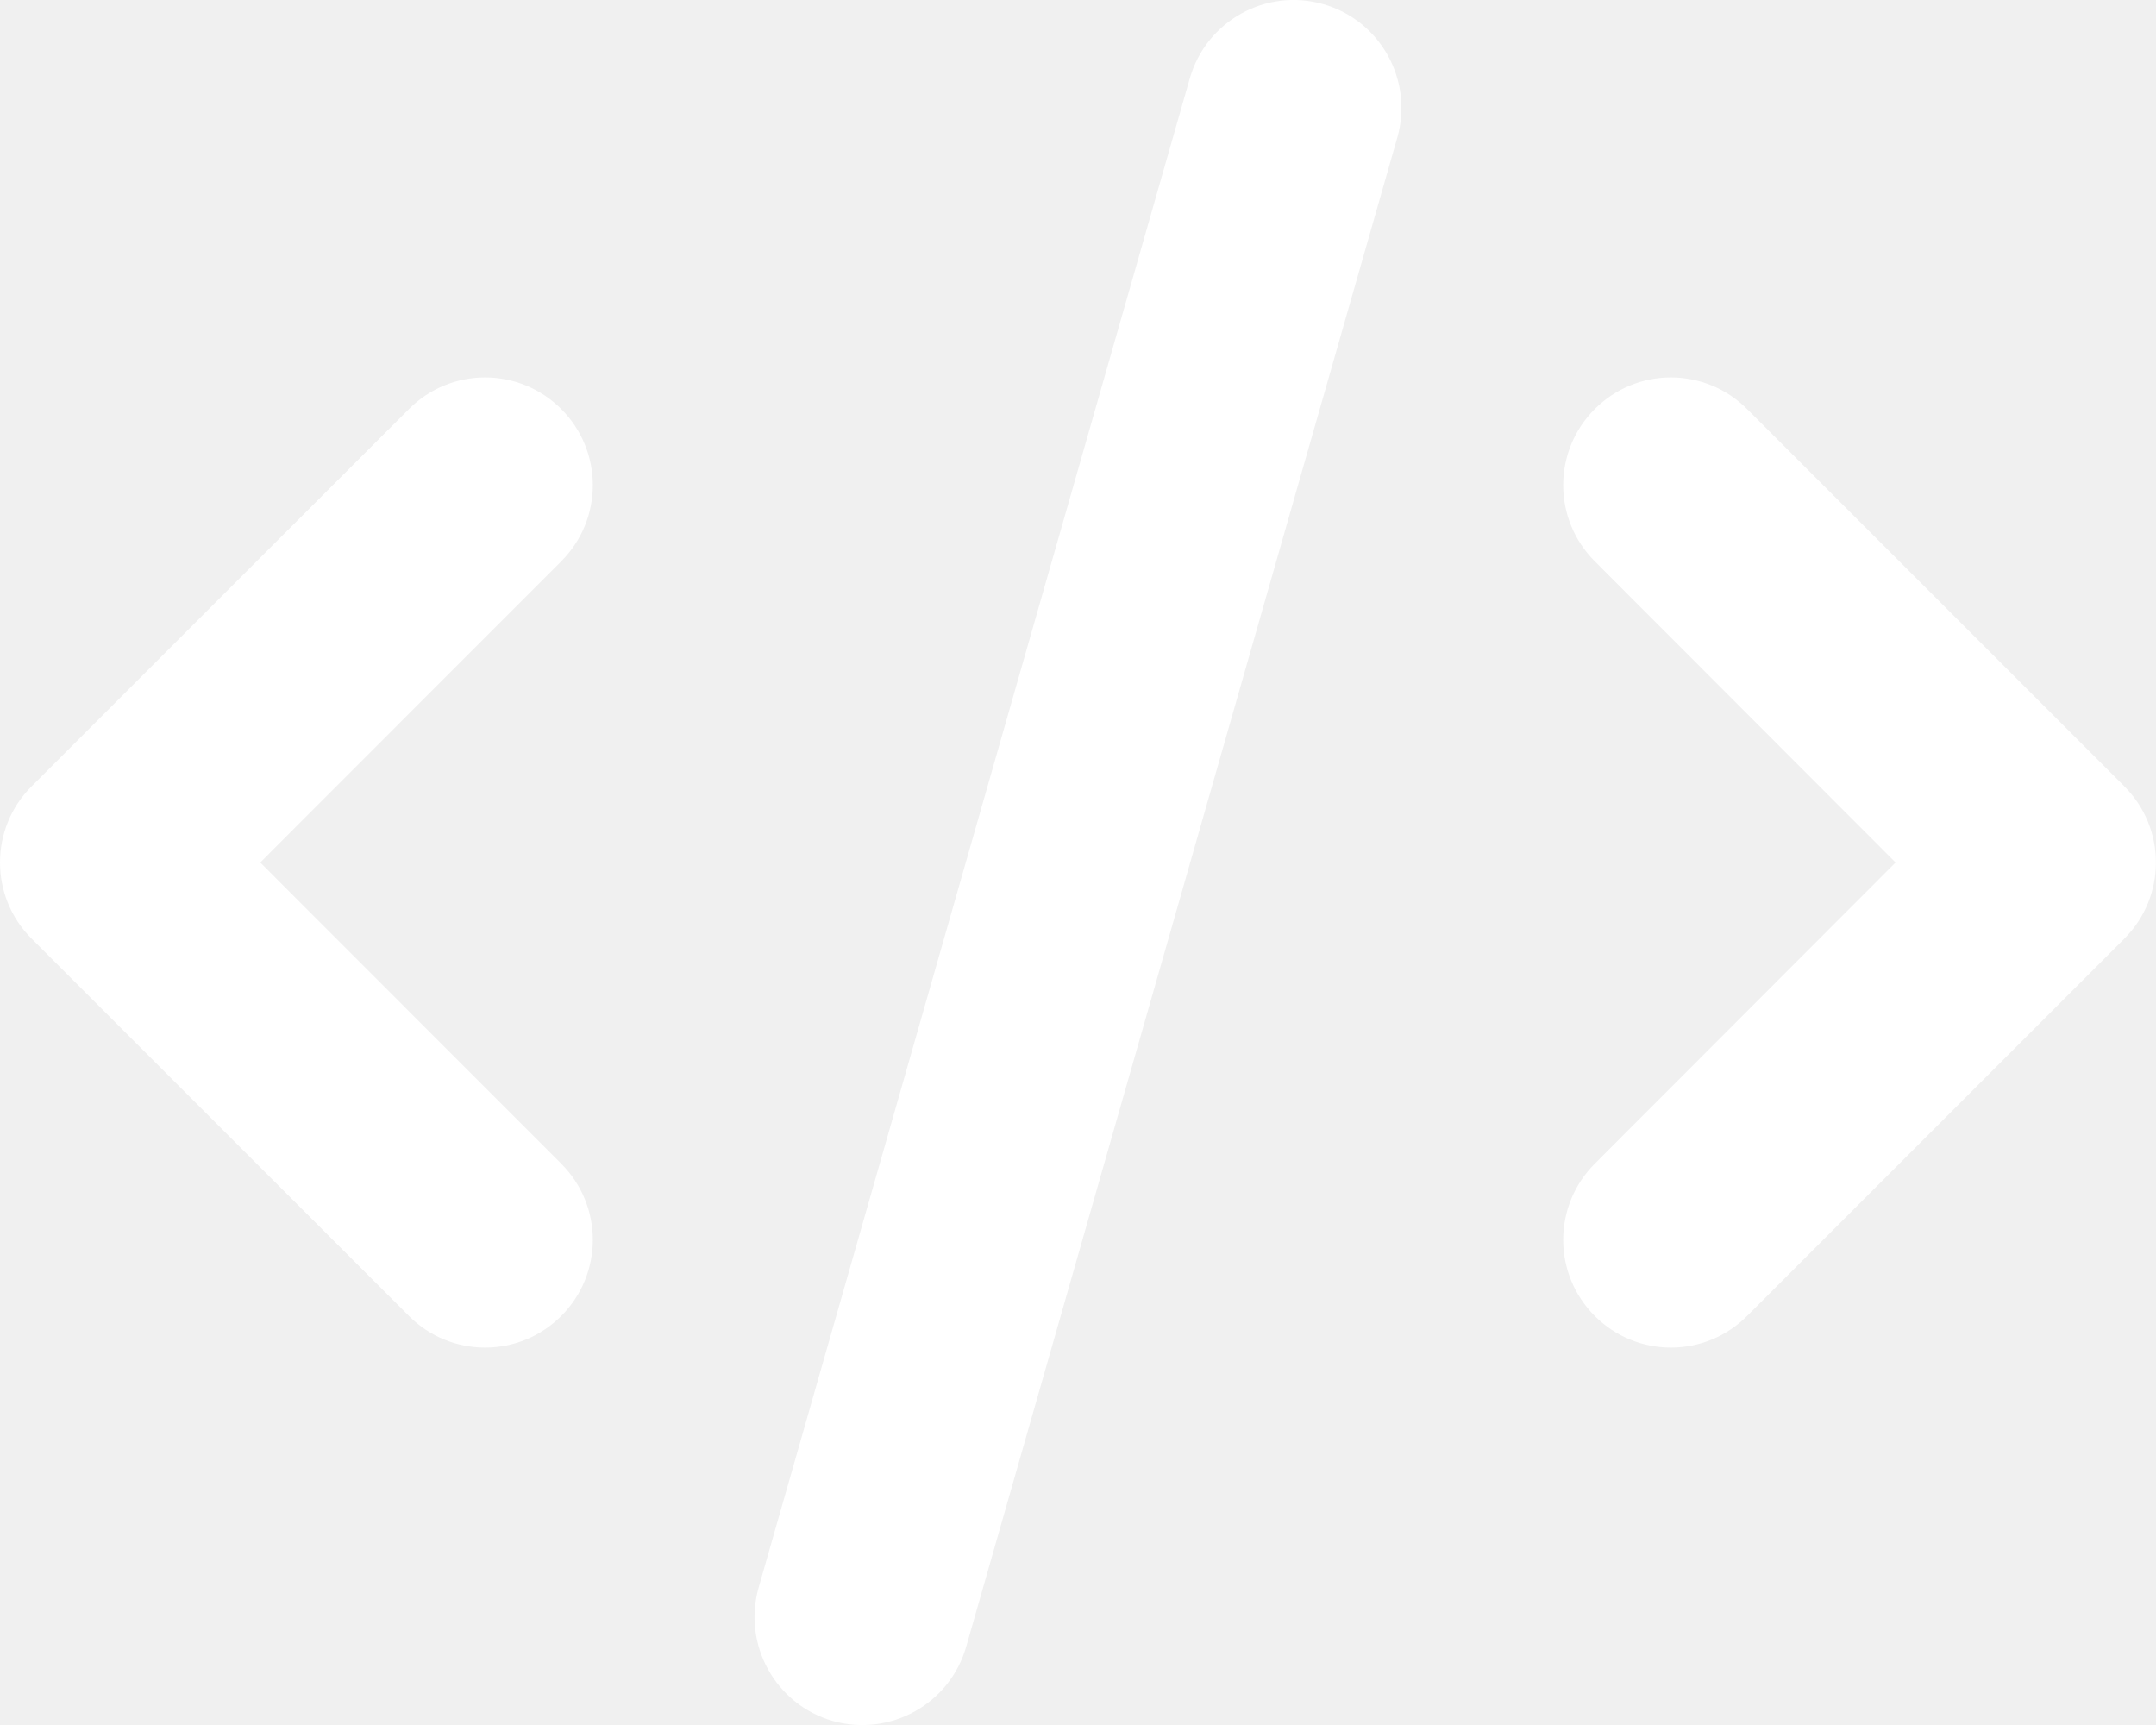
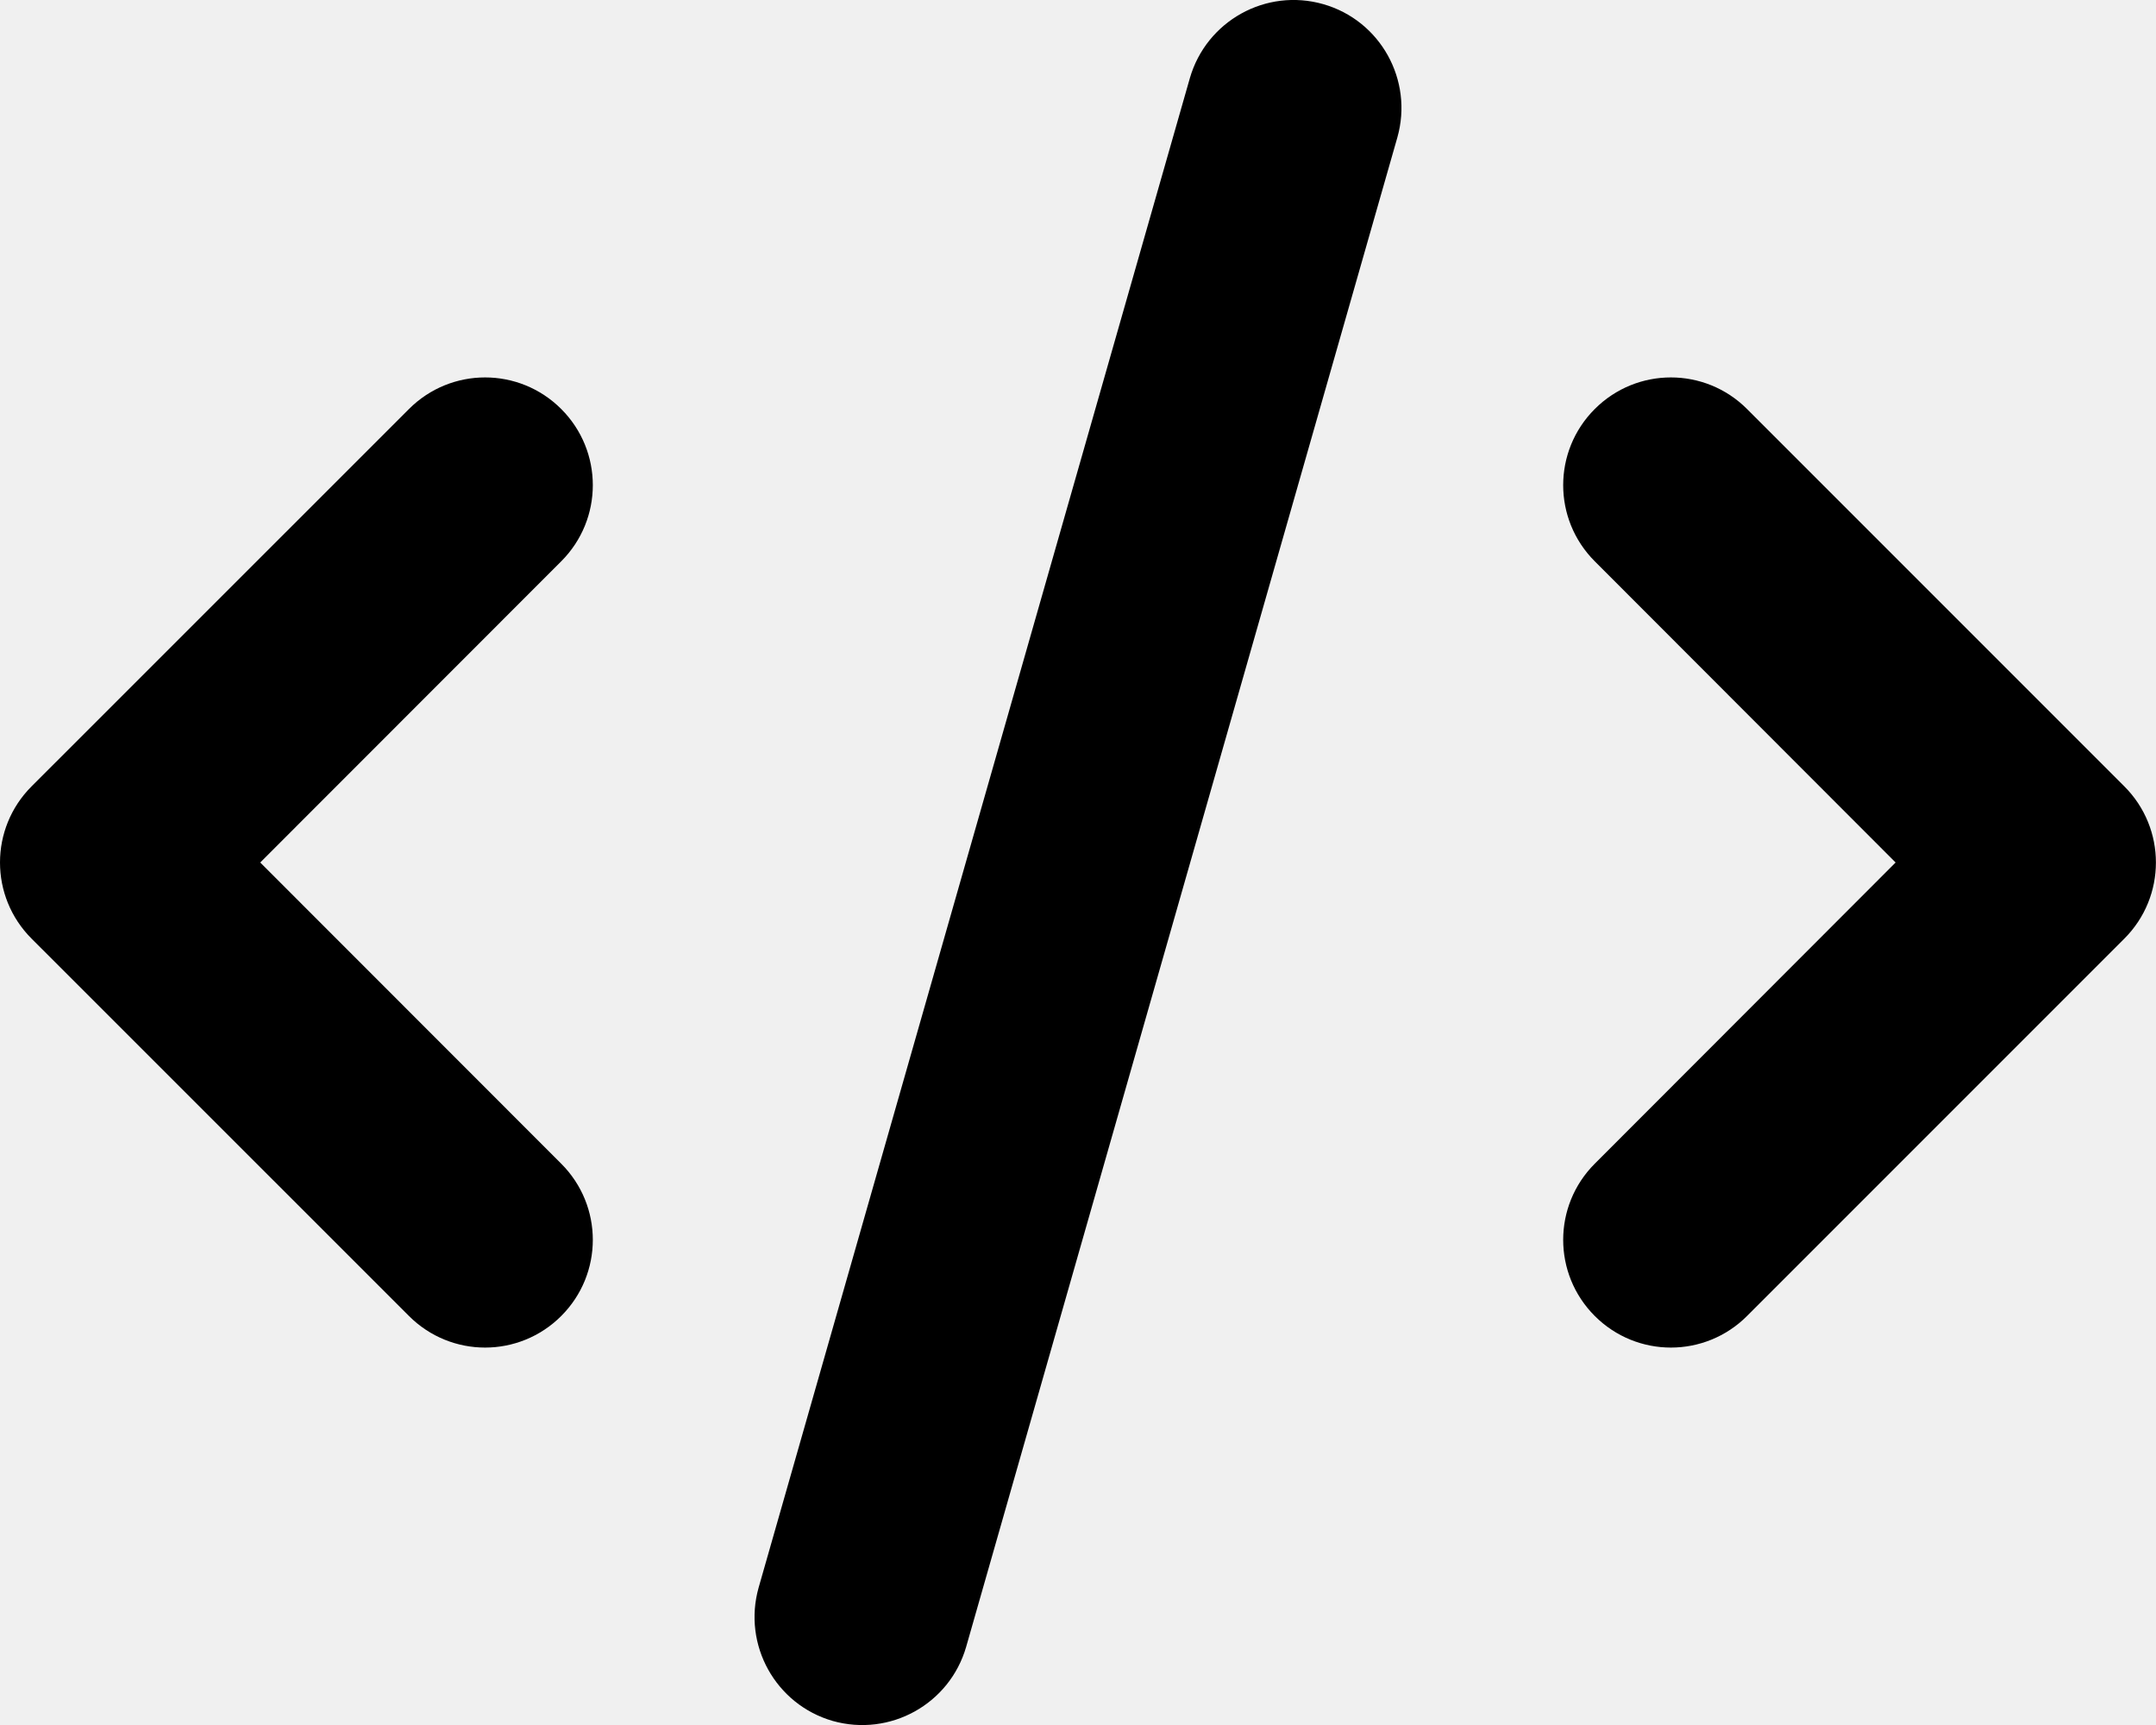
<svg xmlns="http://www.w3.org/2000/svg" viewBox="0 0 640 512">
-   <path fill="#fff" d="M414.8 40.79L286.8 488.8C281.9 505.8 264.2 515.6 247.2 510.8C230.2 505.9 220.4 488.2 225.2 471.2L353.2 23.21C358.1 6.216 375.8-3.624 392.8 1.232C409.8 6.087 419.6 23.8 414.8 40.79H414.8zM518.6 121.4L630.6 233.4C643.1 245.9 643.1 266.1 630.6 278.6L518.6 390.6C506.1 403.1 485.9 403.1 473.4 390.6C460.9 378.1 460.9 357.9 473.4 345.4L562.7 256L473.4 166.6C460.9 154.1 460.9 133.9 473.4 121.4C485.9 108.9 506.1 108.9 518.6 121.4V121.4zM166.6 166.6L77.25 256L166.6 345.4C179.1 357.9 179.1 378.1 166.6 390.6C154.1 403.1 133.9 403.1 121.4 390.6L9.372 278.6C-3.124 266.1-3.124 245.9 9.372 233.4L121.4 121.4C133.9 108.9 154.1 108.9 166.6 121.4C179.1 133.9 179.1 154.1 166.6 166.6V166.6z" />
+   <path d="M414.8 40.79L286.8 488.8C281.9 505.8 264.2 515.6 247.2 510.8C230.2 505.9 220.4 488.2 225.2 471.2L353.2 23.21C358.1 6.216 375.8-3.624 392.8 1.232C409.8 6.087 419.6 23.8 414.8 40.79H414.8zM518.6 121.4L630.6 233.4C643.1 245.9 643.1 266.1 630.6 278.6L518.6 390.6C506.1 403.1 485.9 403.1 473.4 390.6C460.9 378.1 460.9 357.9 473.4 345.4L562.7 256L473.4 166.6C460.9 154.1 460.9 133.9 473.4 121.4C485.9 108.9 506.1 108.9 518.6 121.4V121.4zM166.6 166.6L77.25 256L166.6 345.4C179.1 357.9 179.1 378.1 166.6 390.6C154.1 403.1 133.9 403.1 121.4 390.6L9.372 278.6C-3.124 266.1-3.124 245.9 9.372 233.4L121.4 121.4C133.9 108.9 154.1 108.9 166.6 121.4C179.1 133.9 179.1 154.1 166.6 166.6V166.6z" />
</svg>
